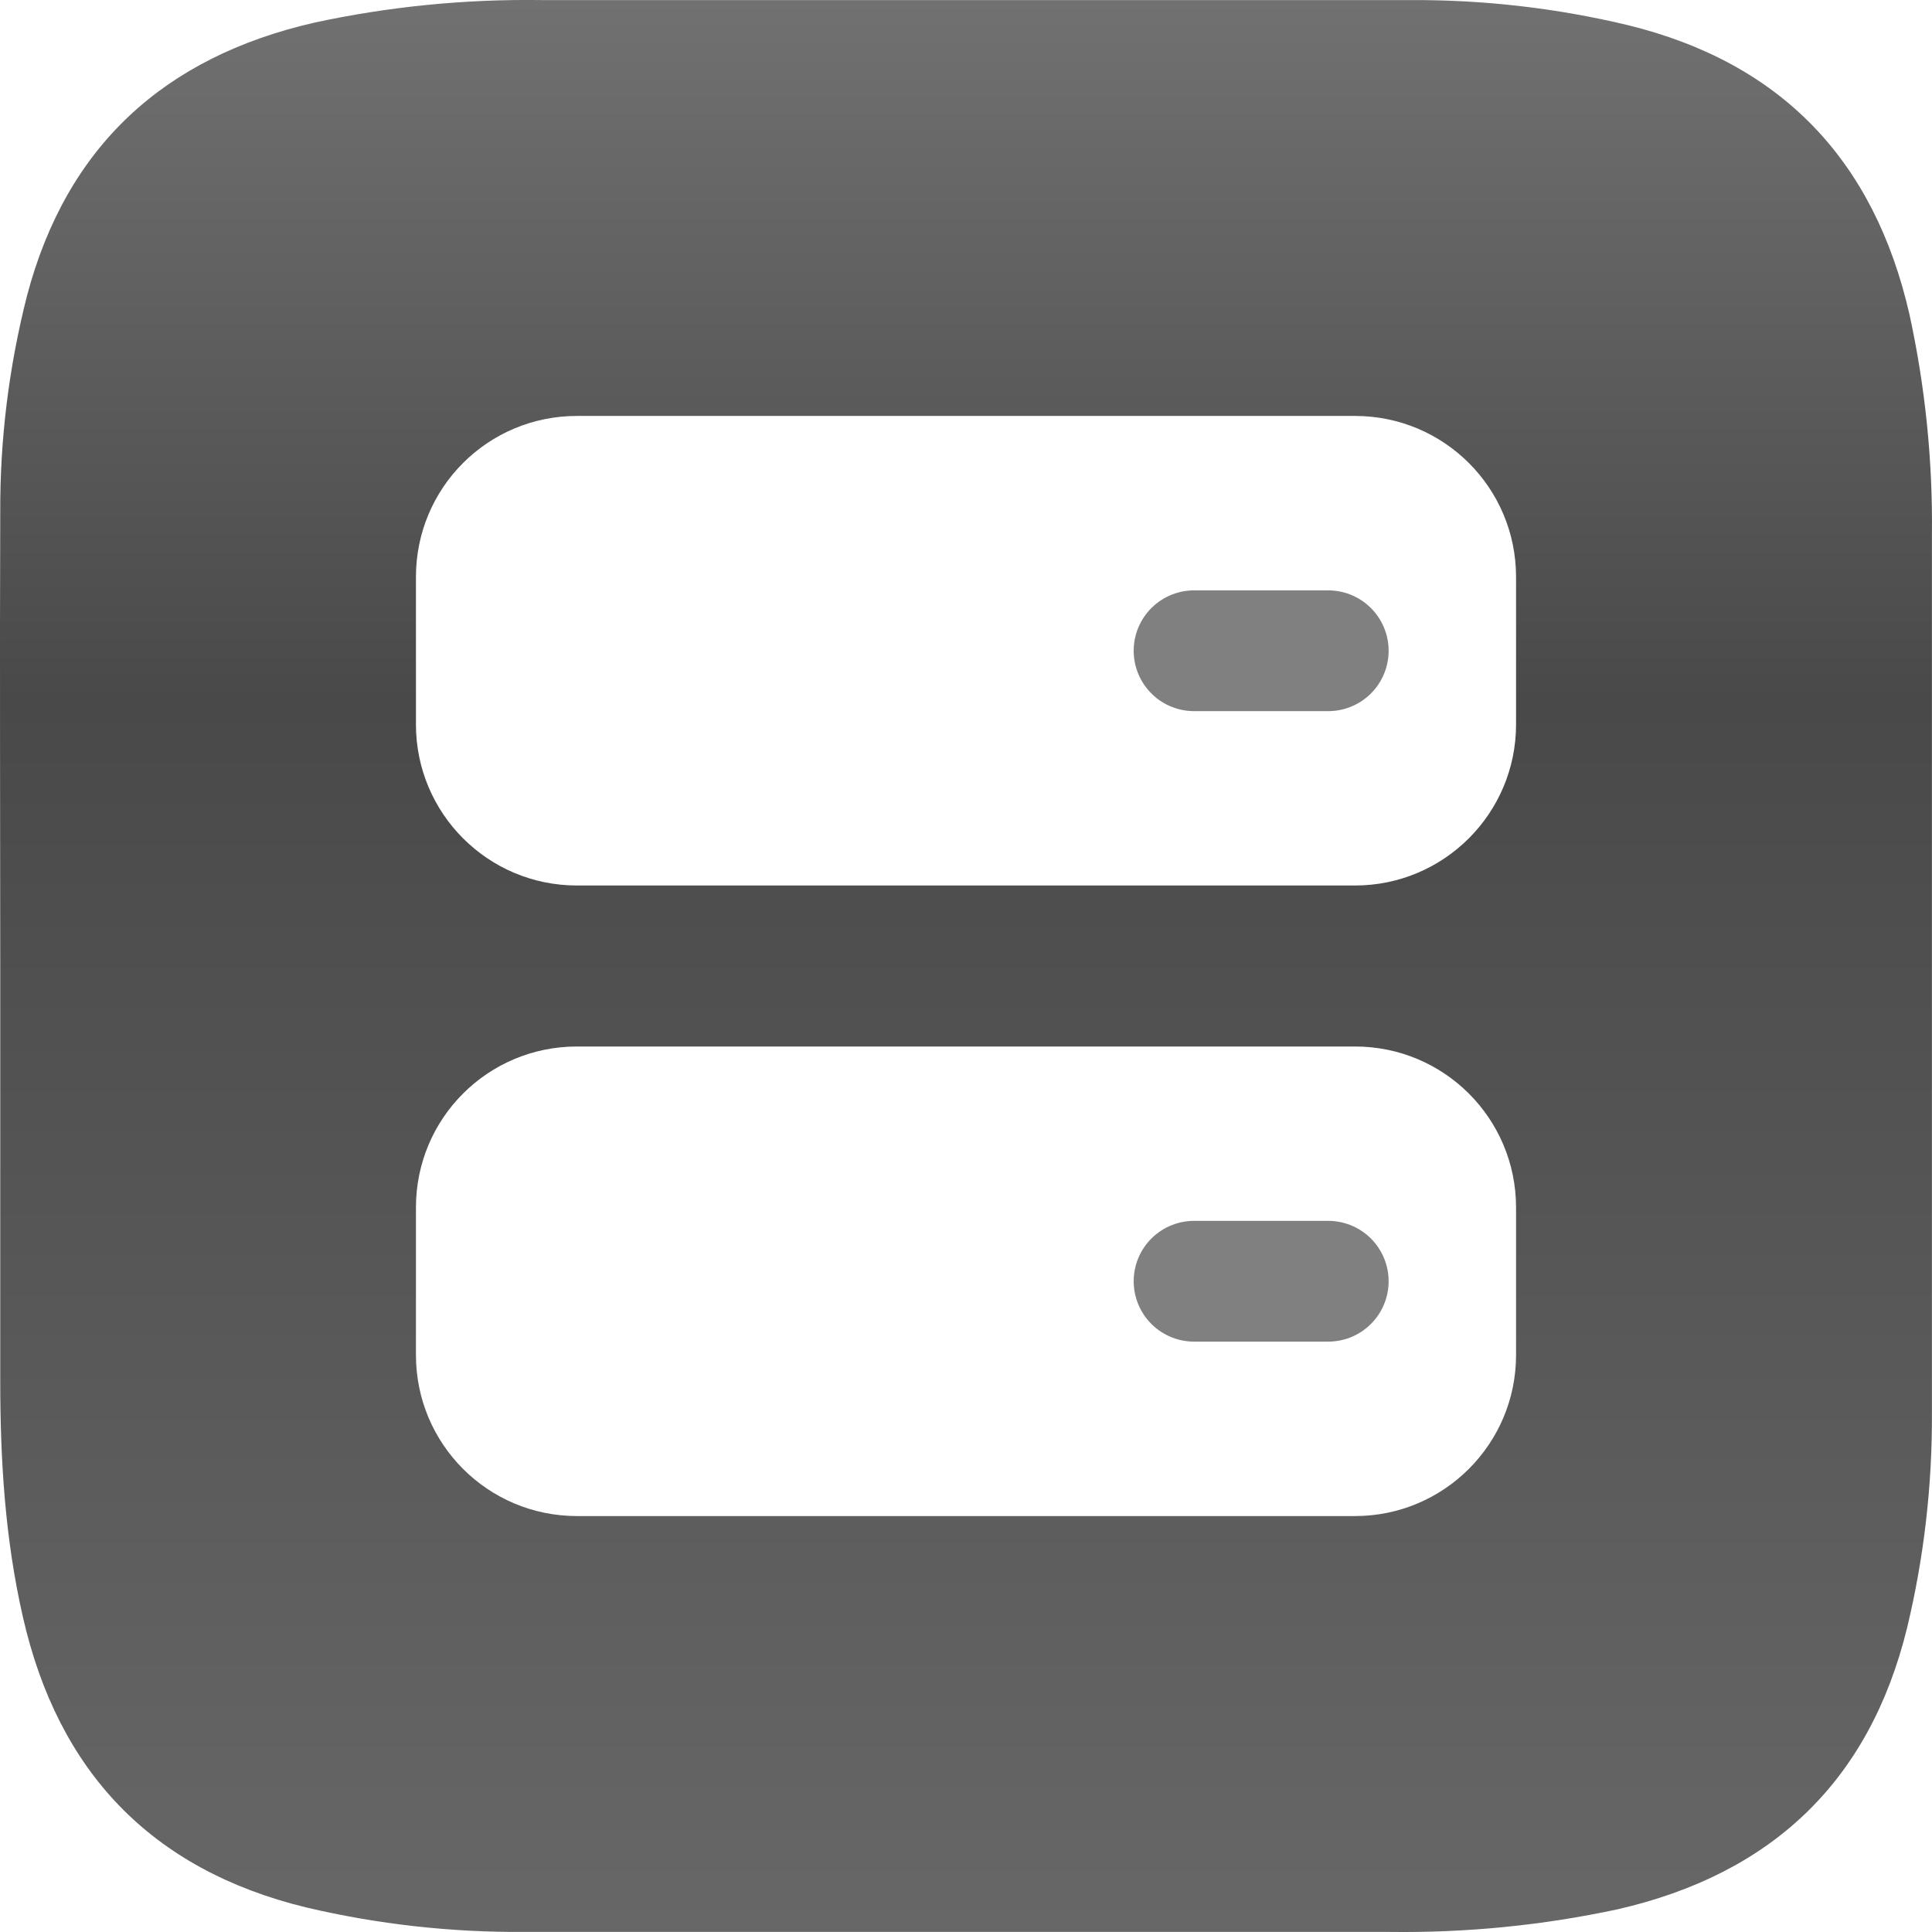
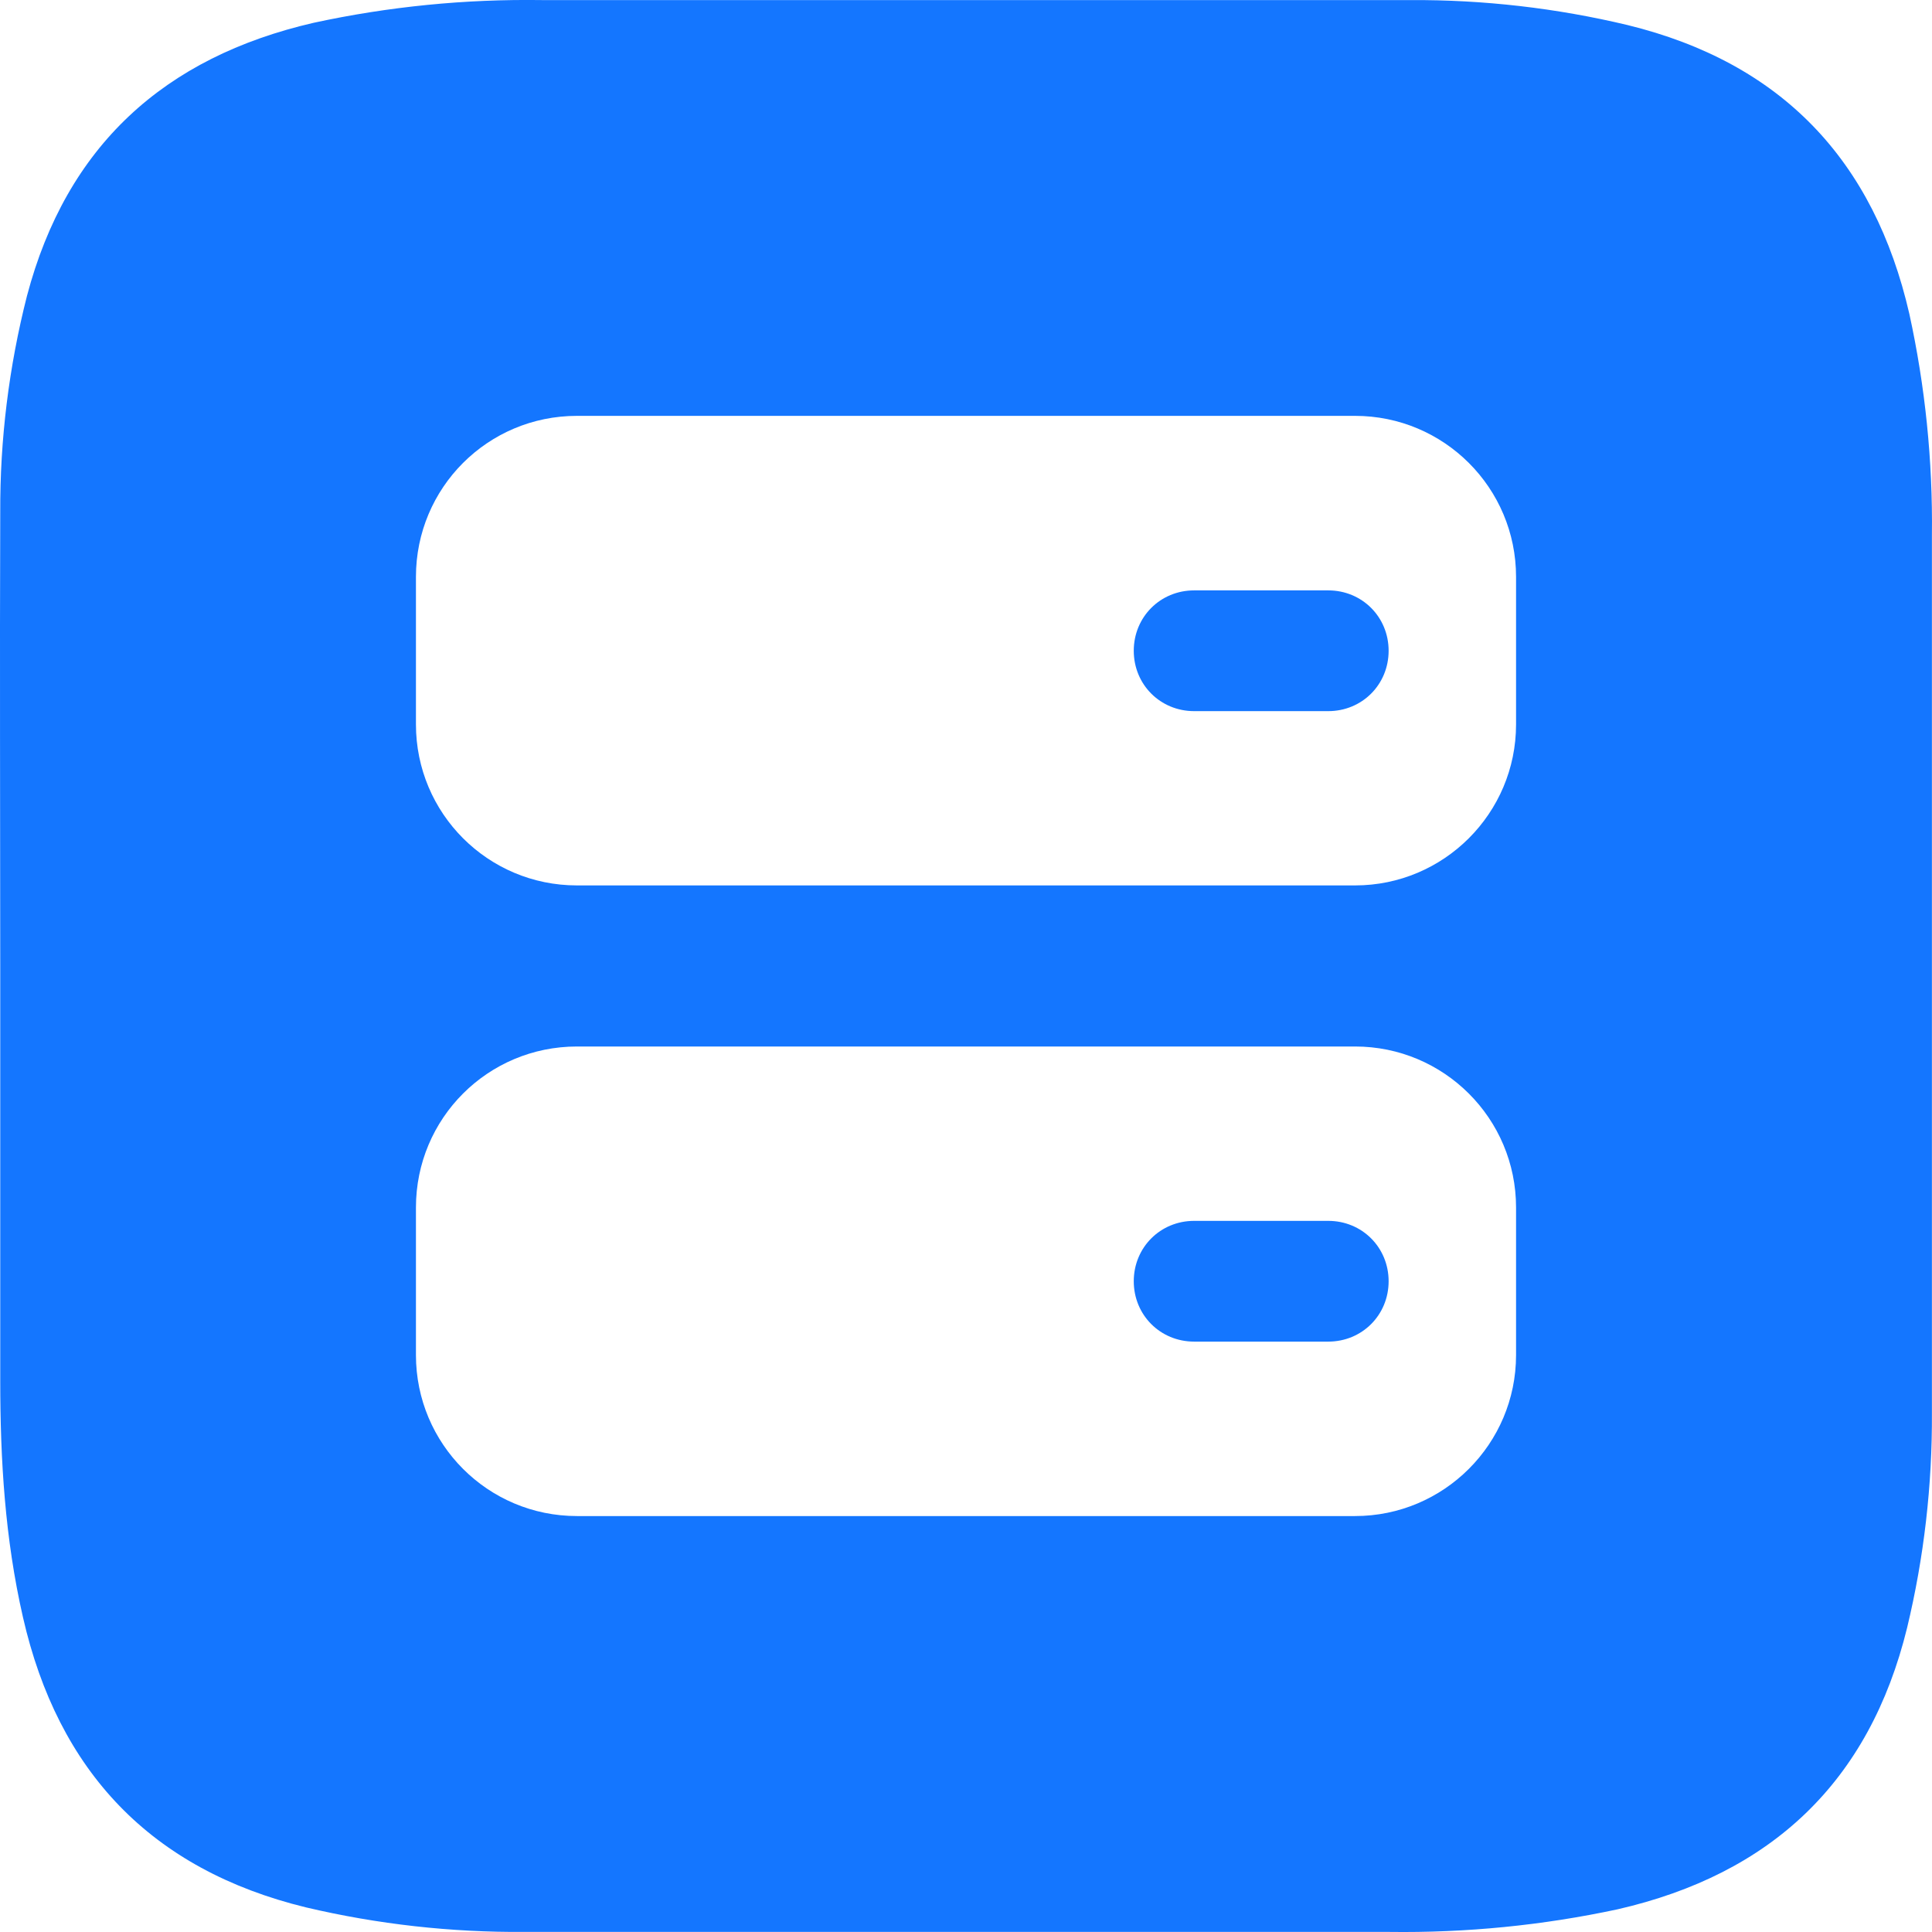
<svg xmlns="http://www.w3.org/2000/svg" viewBox="0 0 24 24" width="24" height="24" fill="none" customFrame="#000000">
-   <defs>
-     <linearGradient id="paint_linear_25" x1="12" x2="12" y1="0" y2="24" gradientUnits="userSpaceOnUse">
-       <stop stop-color="rgb(113,113,113)" offset="0" stop-opacity="1" />
-       <stop stop-color="rgb(73,73,73)" offset="0.363" stop-opacity="1" />
-       <stop stop-color="rgb(104,103,103)" offset="1" stop-opacity="1" />
-     </linearGradient>
-   </defs>
-   <rect id="iconpro_digitalassistant" width="24" height="24" x="0" y="0" />
-   <path id="路径" d="M0.003 11.99C0.003 10.116 -0.004 8.241 0.003 6.366C-0.001 5.459 0.111 4.555 0.335 3.676C0.826 1.815 2.038 0.711 3.897 0.283C4.829 0.081 5.781 -0.013 6.734 0.001C10.329 0.001 13.925 0.001 17.52 0.001C18.428 -0.004 19.334 0.1 20.217 0.311C22.132 0.779 23.281 1.992 23.719 3.901C23.916 4.803 24.01 5.724 23.999 6.647C23.999 10.281 23.999 13.915 23.999 17.55C24.004 18.449 23.901 19.346 23.691 20.22C23.222 22.136 22.004 23.28 20.095 23.718C19.163 23.918 18.211 24.012 17.258 23.999C13.678 23.999 10.098 23.999 6.518 23.999C5.603 24.006 4.691 23.904 3.8 23.694C1.877 23.225 0.722 22.007 0.285 20.089C0.062 19.114 0.003 18.137 0.003 17.15C0.003 15.431 0.003 13.711 0.003 11.99Z" fill="url(#paint_linear_25)" fill-rule="evenodd" />
-   <path id="矢量 237" d="M16.833 5.167C17.937 5.167 18.833 6.06 18.833 7.167L18.833 9C18.833 10.103 17.937 11 16.833 11L7.167 11C6.06 11 5.167 10.103 5.167 9L5.167 7.167C5.167 6.06 6.06 5.167 7.167 5.167L16.833 5.167Z" fill="rgb(255,255,255)" fill-rule="nonzero" />
-   <path id="矢量 236" d="M16.833 13C17.937 13 18.833 13.893 18.833 15L18.833 16.833C18.833 17.937 17.937 18.833 16.833 18.833L7.167 18.833C6.06 18.833 5.167 17.937 5.167 16.833L5.167 15C5.167 13.893 6.06 13 7.167 13L16.833 13Z" fill="rgb(255,255,255)" fill-rule="nonzero" />
-   <path id="path5" d="M14.833 8.084L16.5 8.084" stroke="rgb(128,128,128)" stroke-linecap="round" stroke-width="1.5" />
-   <path id="path6" d="M14.833 15.916L16.5 15.916" stroke="rgb(128,128,128)" stroke-linecap="round" stroke-width="1.5" />
+   <rect id="floor4_01" width="24" height="24" x="0" y="0" />
+   <path id="路径" d="M0.003 11.99C0.003 10.116 -0.004 8.241 0.003 6.366C-0.001 5.459 0.111 4.555 0.335 3.676C0.826 1.815 2.038 0.711 3.897 0.283C4.829 0.081 5.781 -0.013 6.734 0.001C10.329 0.001 13.925 0.001 17.52 0.001C18.428 -0.004 19.334 0.1 20.217 0.311C22.132 0.779 23.281 1.992 23.719 3.901C23.916 4.803 24.01 5.724 23.999 6.647C23.999 10.281 23.999 13.915 23.999 17.55C24.004 18.449 23.901 19.346 23.691 20.22C23.222 22.136 22.004 23.28 20.095 23.718C19.163 23.918 18.211 24.012 17.258 23.999C13.678 23.999 10.098 23.999 6.518 23.999C5.603 24.006 4.691 23.904 3.8 23.694C1.877 23.225 0.722 22.007 0.285 20.089C0.062 19.114 0.003 18.137 0.003 17.15C0.003 15.431 0.003 13.711 0.003 11.99Z" fill="rgb(20,118,255)" fill-rule="evenodd" />
+   <path id="减去顶层" d="M16.833 5.166C17.936 5.166 18.833 6.059 18.833 7.166L18.833 8.999C18.833 10.103 17.936 10.999 16.833 10.999L7.167 10.999C6.06 10.999 5.167 10.103 5.167 8.999L5.167 7.166C5.167 6.059 6.06 5.166 7.167 5.166L16.833 5.166ZM14.834 7.334L16.5 7.334C16.92 7.334 17.25 7.664 17.25 8.084C17.25 8.504 16.92 8.834 16.5 8.834L14.834 8.834C14.414 8.834 14.084 8.504 14.084 8.084C14.084 7.664 14.414 7.334 14.834 7.334ZM16.833 13C17.936 13 18.833 13.893 18.833 15L18.833 16.833C18.833 17.937 17.936 18.833 16.833 18.833L7.167 18.833C6.06 18.833 5.167 17.937 5.167 16.833L5.167 15C5.167 13.893 6.06 13 7.167 13L16.833 13ZM14.834 15.166L16.5 15.166C16.92 15.166 17.25 15.496 17.25 15.916C17.25 16.336 16.92 16.666 16.5 16.666L14.834 16.666C14.414 16.666 14.084 16.336 14.084 15.916C14.084 15.496 14.414 15.166 14.834 15.166Z" fill="rgb(255,255,255)" fill-rule="evenodd" />
</svg>
